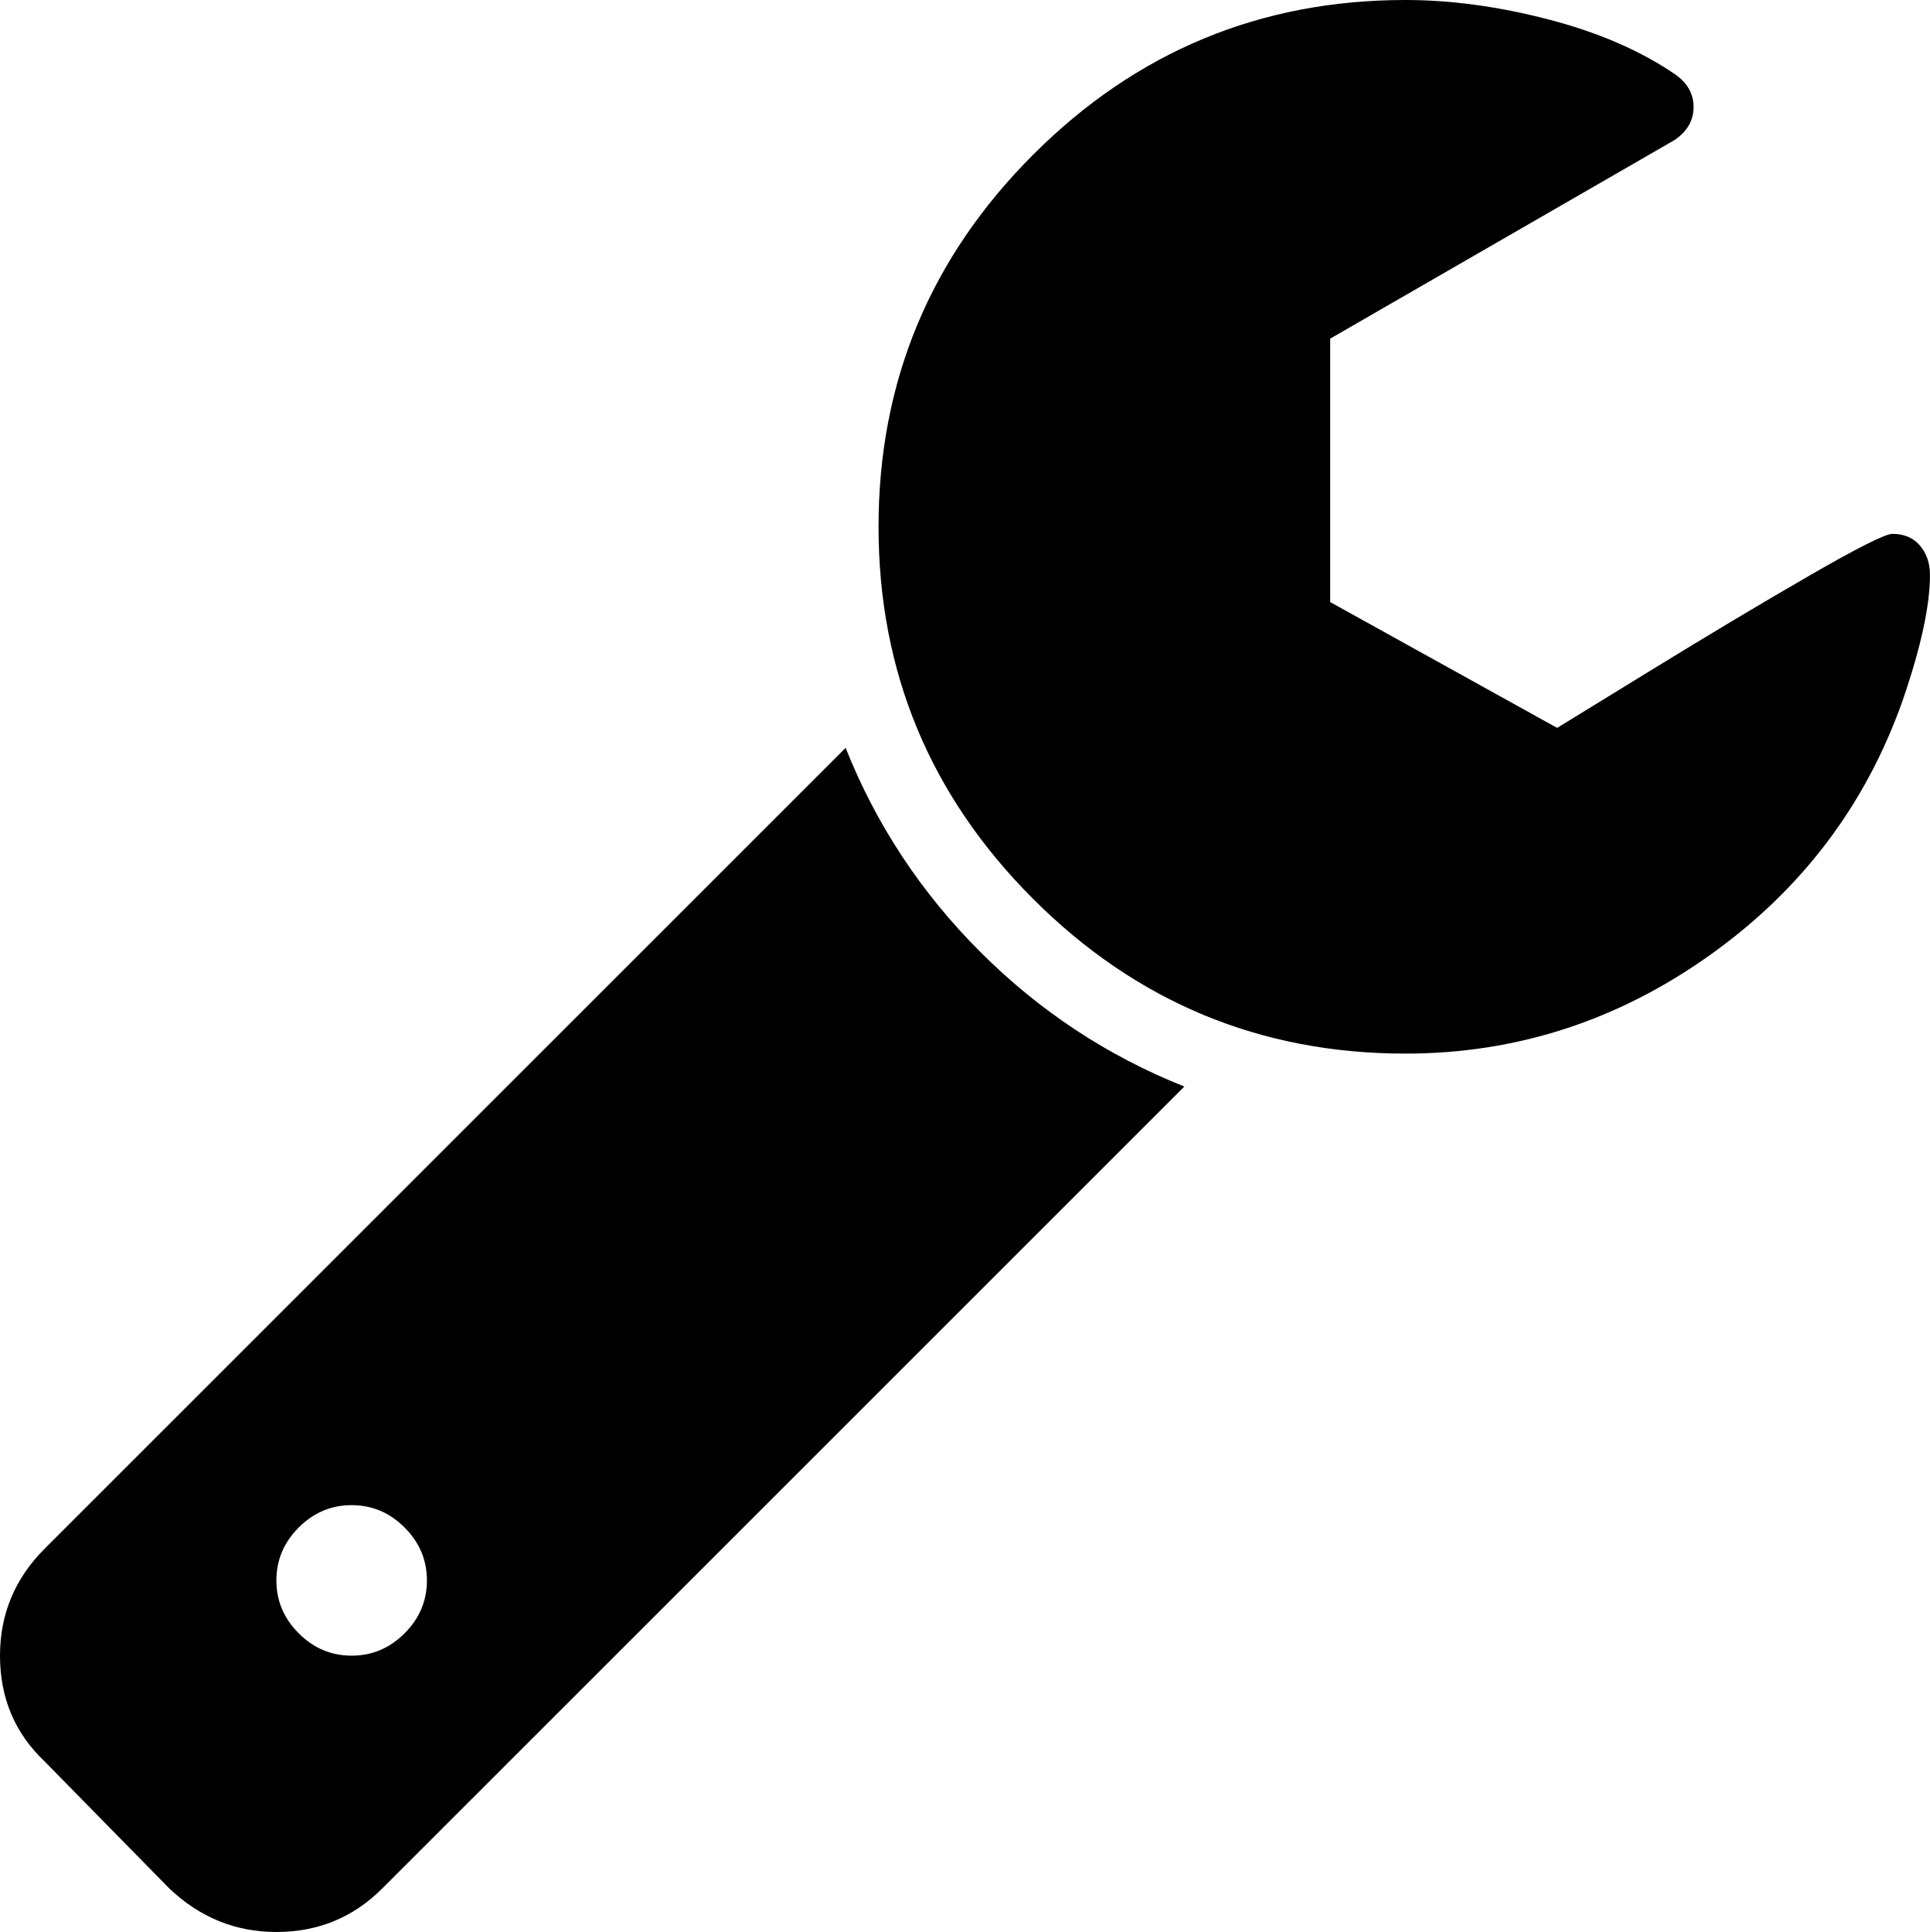
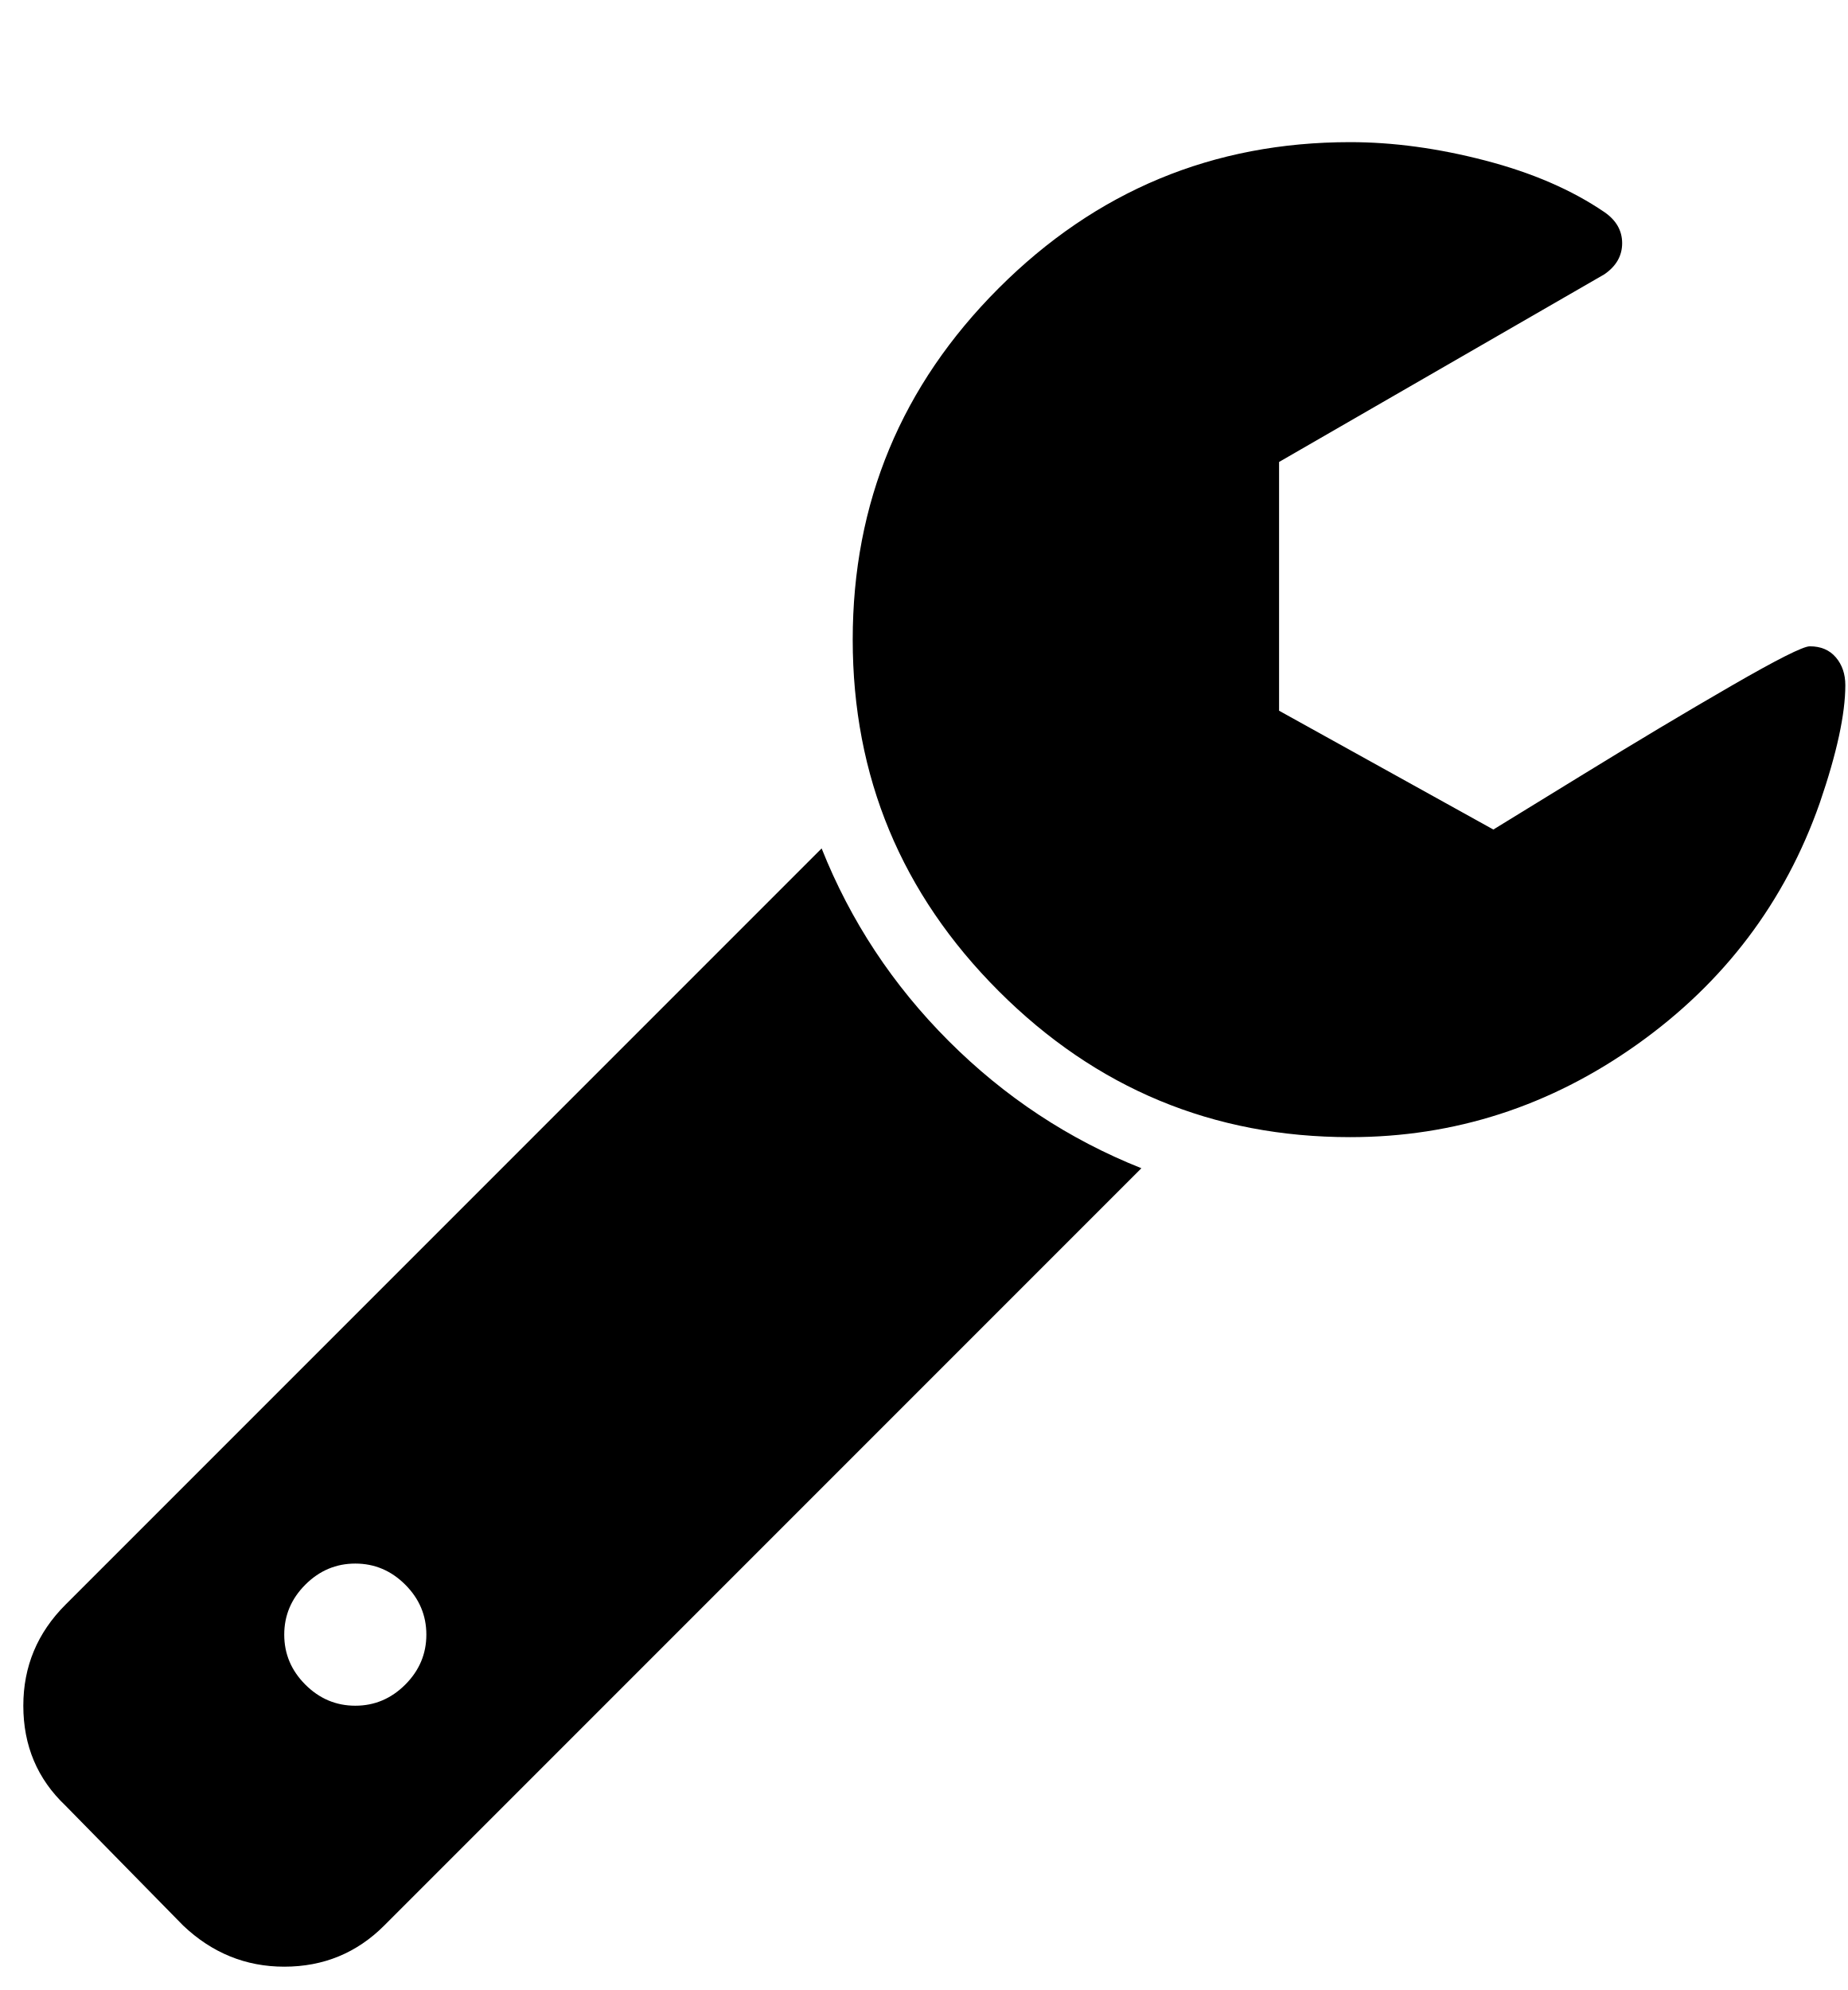
- <svg xmlns="http://www.w3.org/2000/svg" class="inline-svg--fa" data-icon="wrench" viewBox="85 128 1641 1643">
-   <path fill="currentColor" d="M448 1472q0-26-19-45t-45-19-45 19-19 45 19 45 45 19 45-19 19-45zm644-420l-682 682q-37 37-90 37-52 0-91-37l-106-108q-38-36-38-90 0-53 38-91l681-681q39 98 114.5 173.5T1092 1052zm634-435q0 39-23 106-47 134-164.5 217.5T1280 1024q-185 0-316.5-131.5T832 576t131.5-316.5T1280 128q58 0 121.5 16.5T1509 191q16 11 16 28t-16 28l-293 169v224l193 107q5-3 79-48.5t135.5-81T1694 582q15 0 23.5 10t8.5 25z" />
+ <svg xmlns="http://www.w3.org/2000/svg" class="inline-svg--fa" viewBox="0 0 1664 1792">
+   <path fill="currentColor" d="M384 1472q0-26-19-45t-45-19-45 19-19 45 19 45 45 19 45-19 19-45zm644-420l-682 682q-37 37-90 37-52 0-91-37L59 1626q-38-36-38-90 0-53 38-91l681-681q39 98 114.5 173.5T1028 1052zm634-435q0 39-23 106-47 134-164.5 217.5T1216 1024q-185 0-316.5-131.5T768 576t131.5-316.5T1216 128q58 0 121.5 16.5T1445 191q16 11 16 28t-16 28l-293 169v224l193 107q5-3 79-48.5t135.5-81T1630 582q15 0 23.5 10t8.5 25z" />
</svg>
